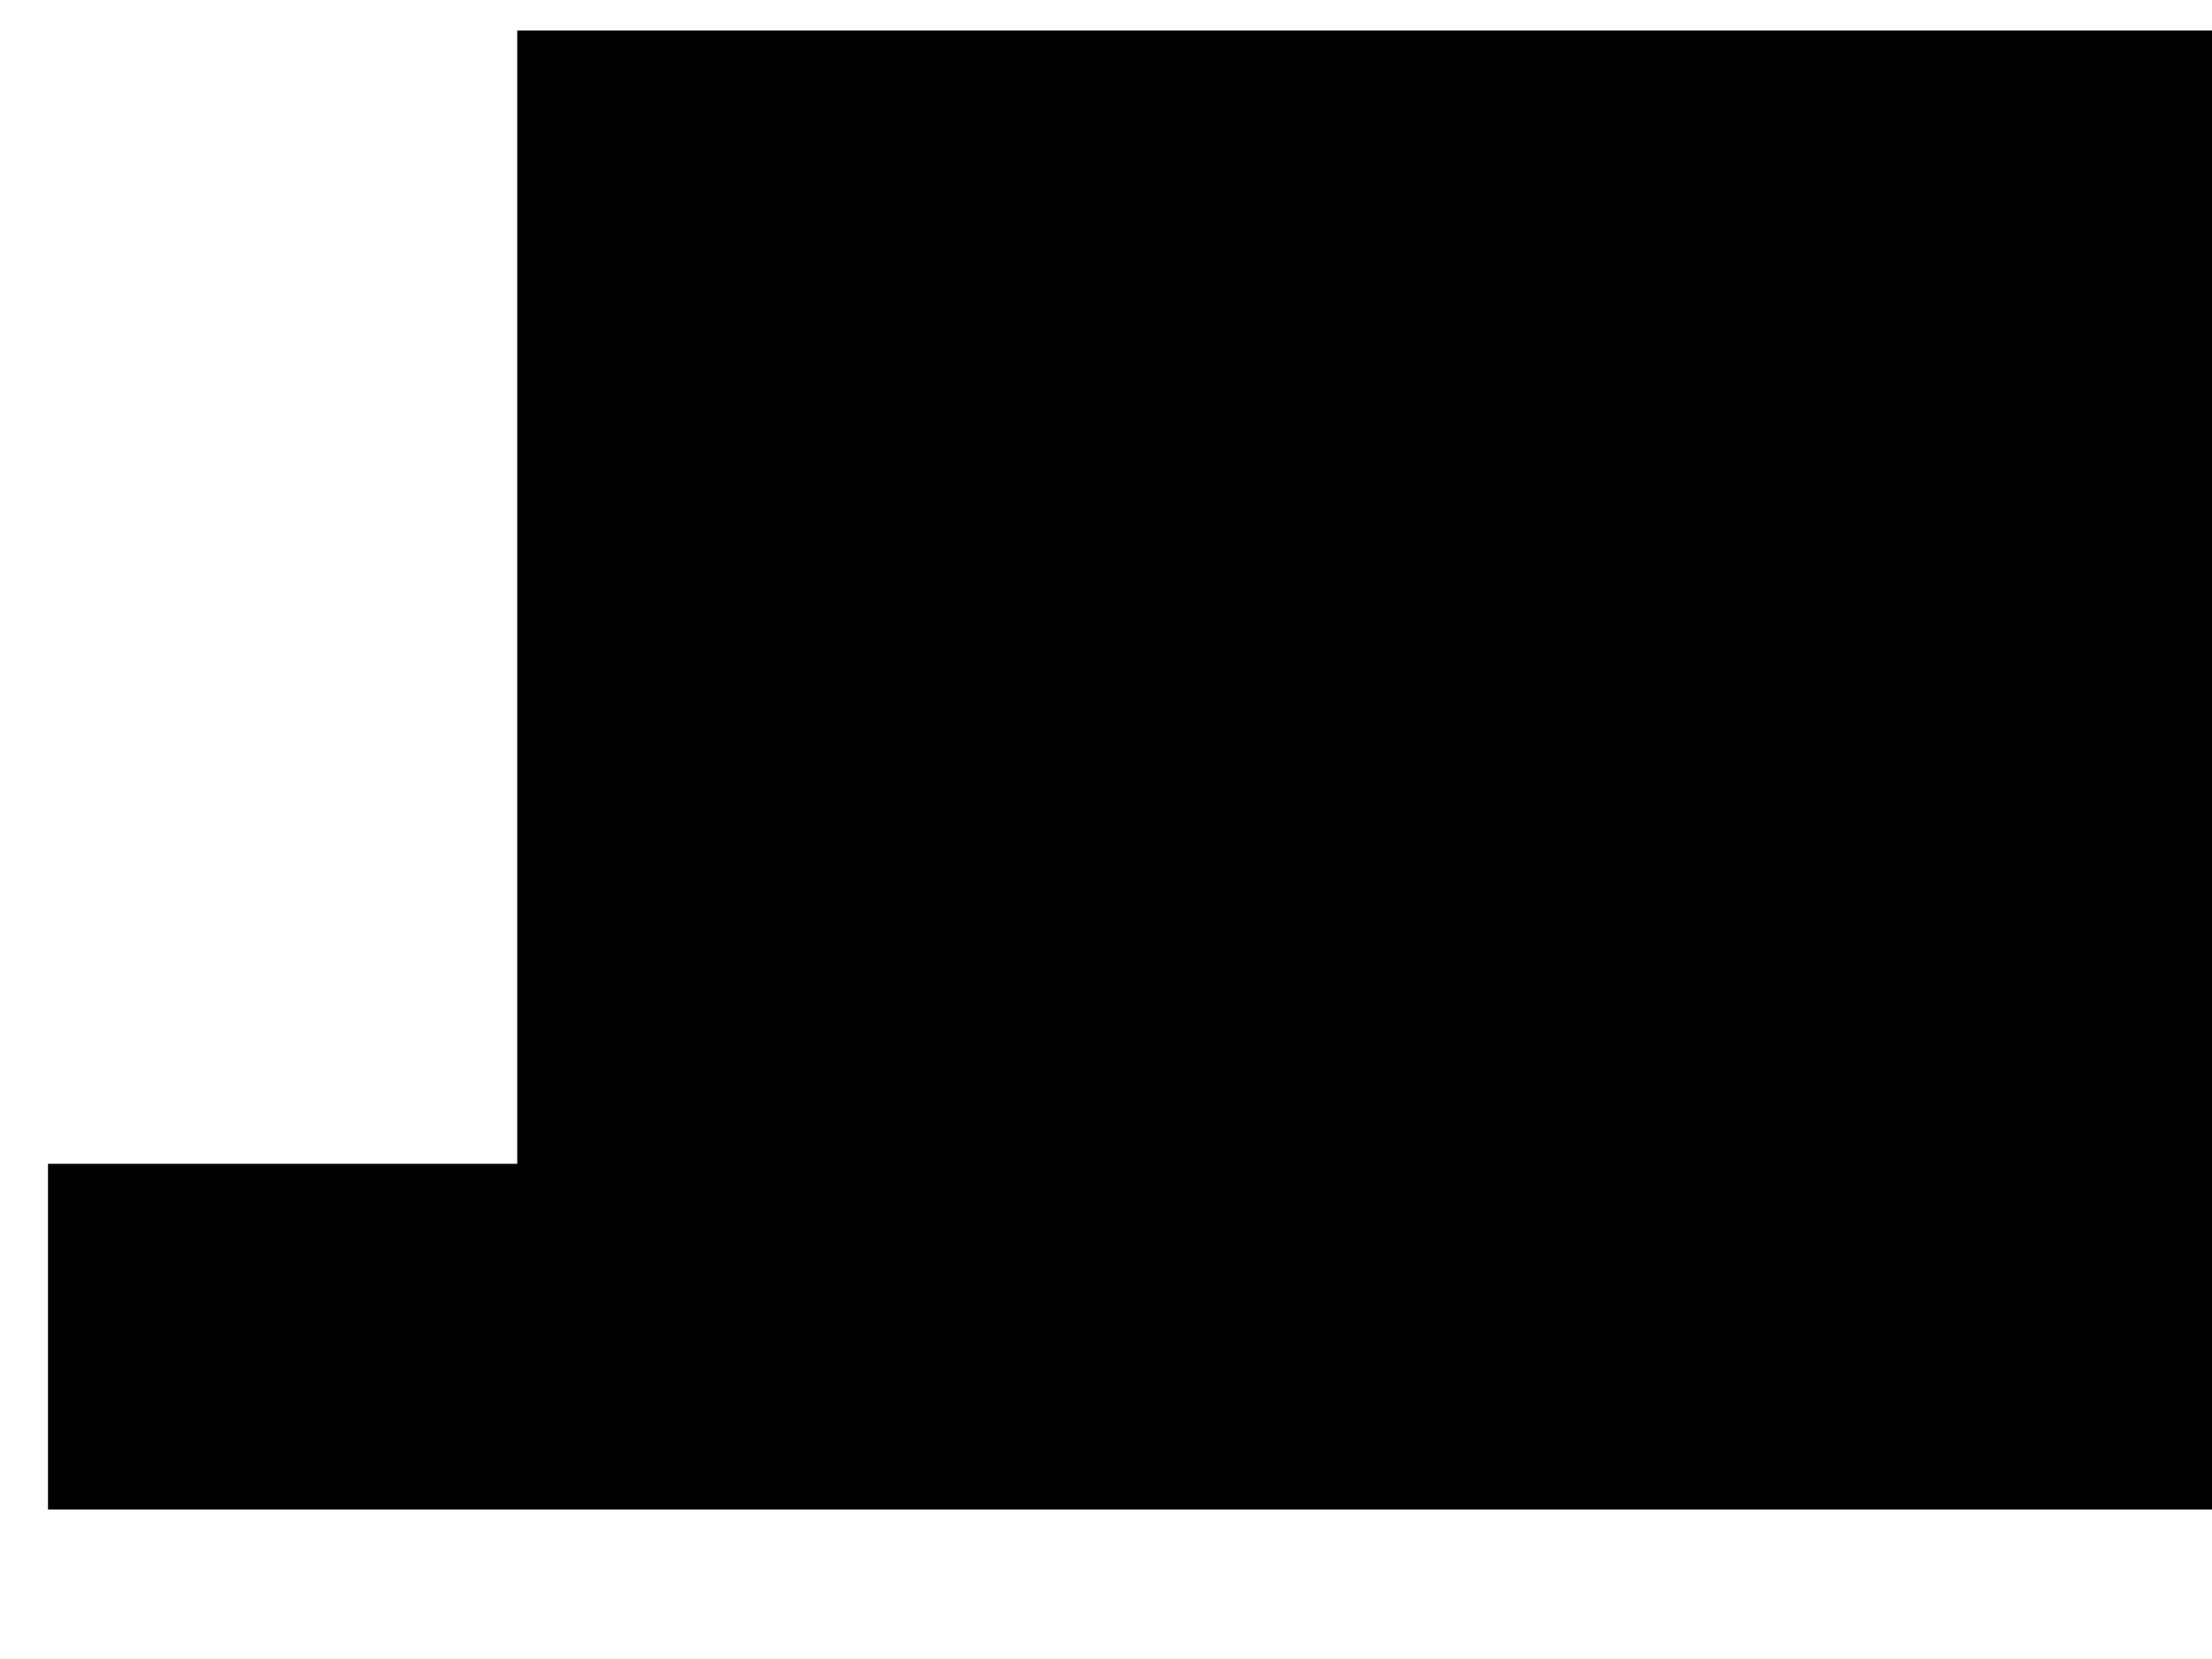
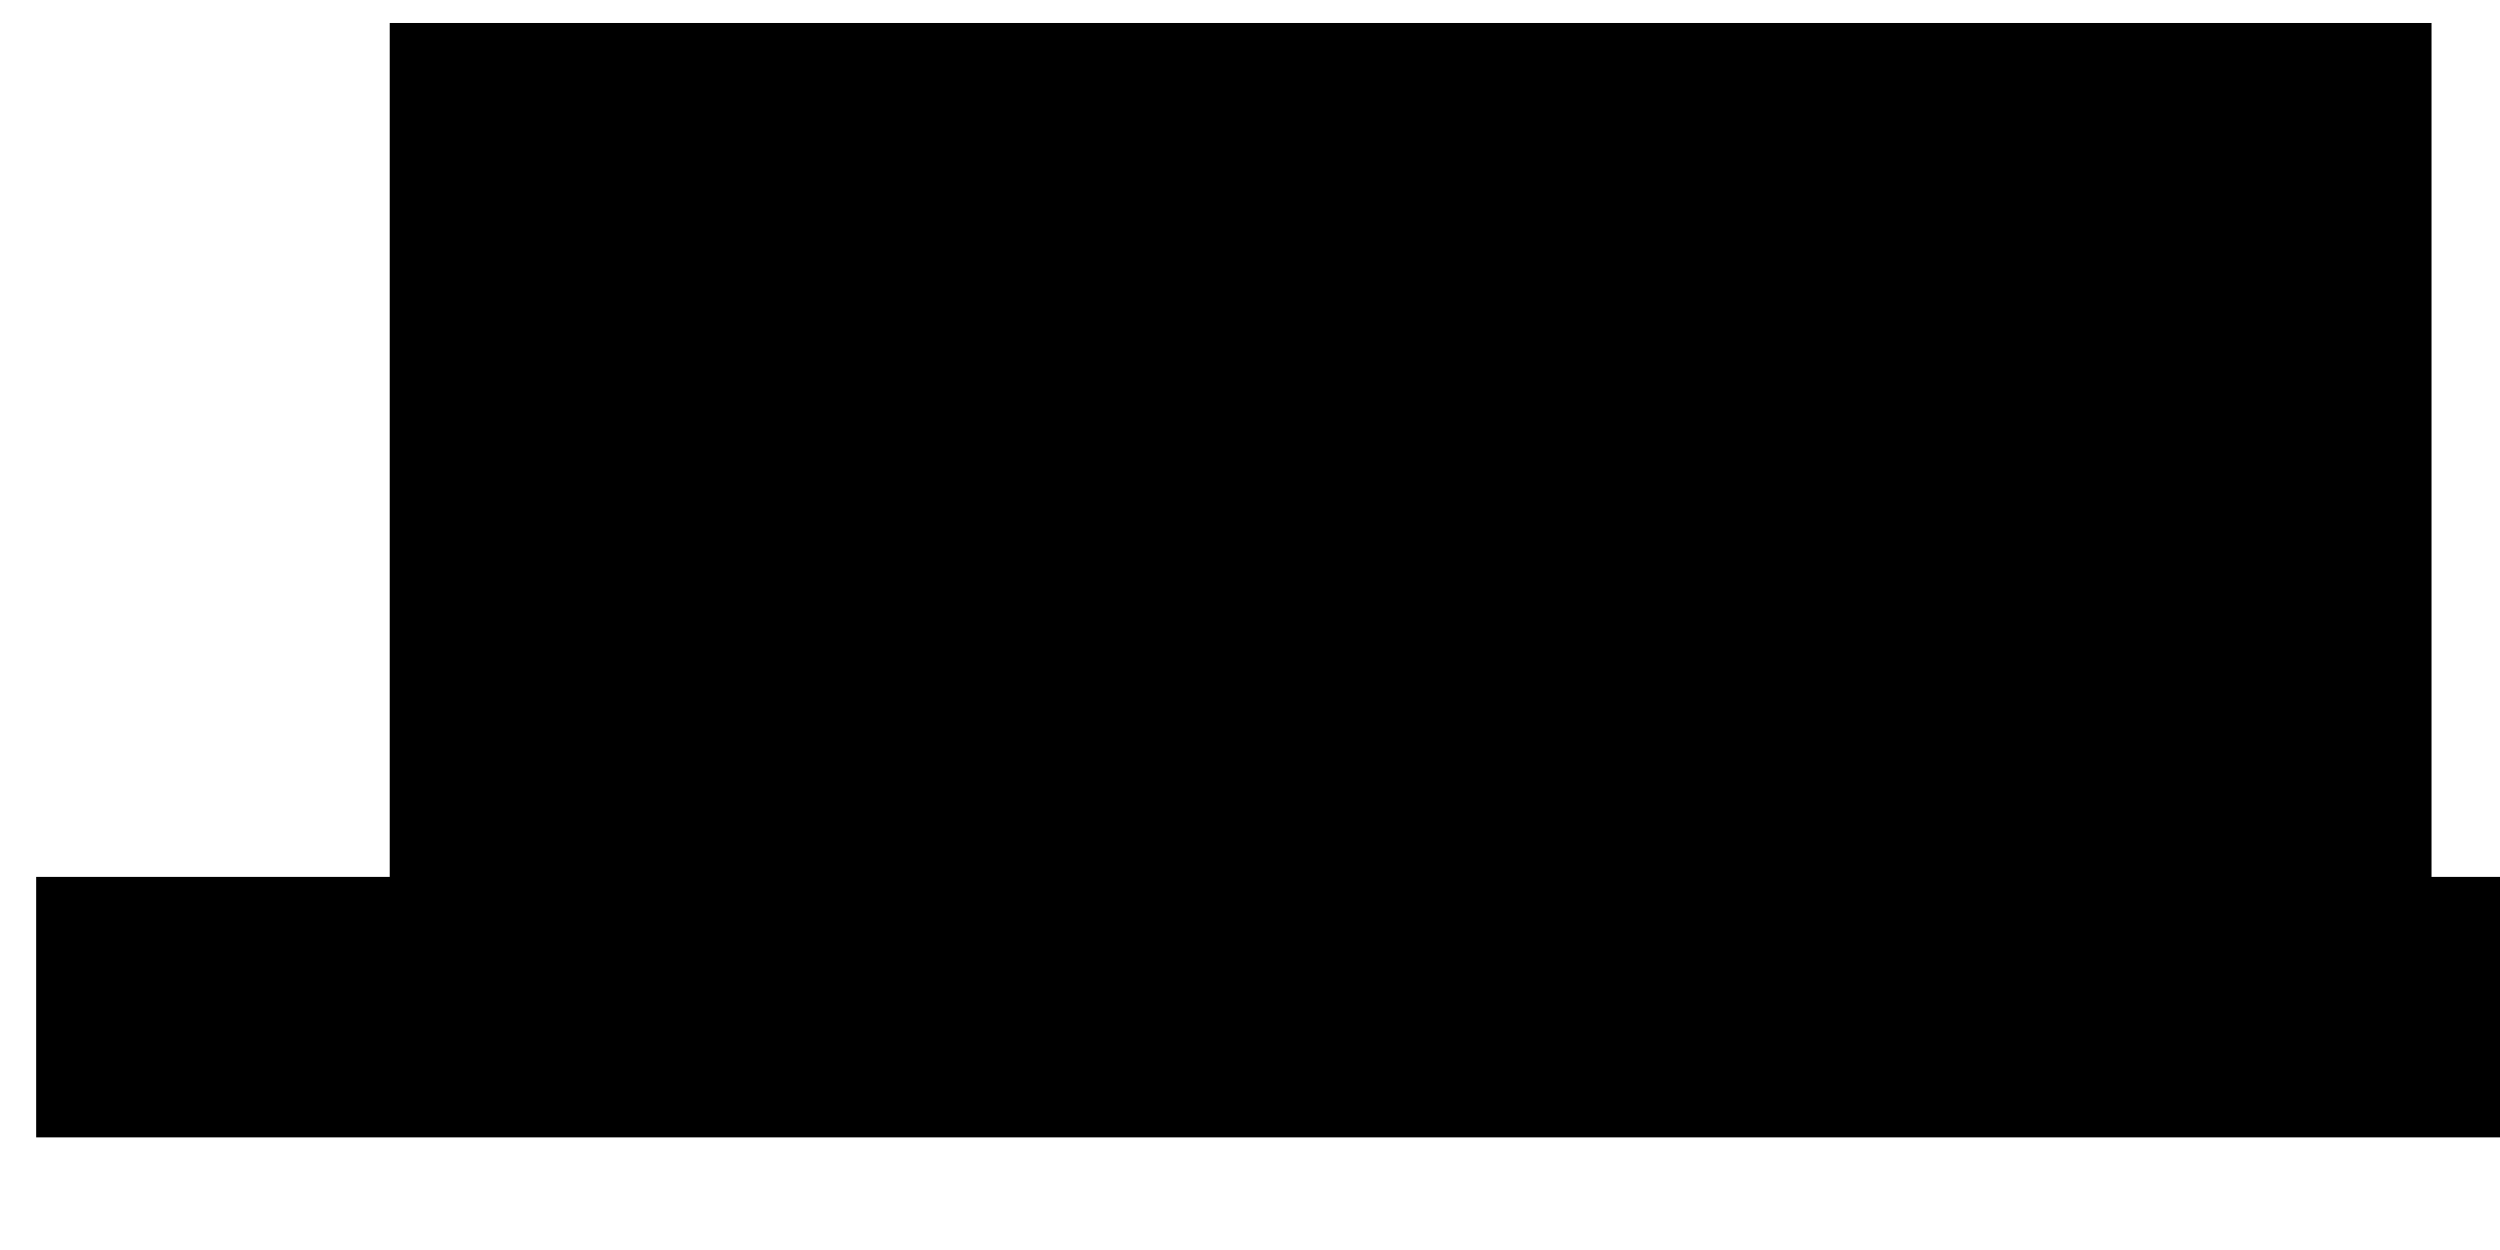
- <svg xmlns="http://www.w3.org/2000/svg" viewBox="0 0 400 300" width="400" height="300" role="img">
+ <svg xmlns="http://www.w3.org/2000/svg" viewBox="0 0 600 300" width="600" height="300" role="img">
  <g data-start="0" data-end="9999" data-layer="0" class="selected">
    <rect x="97.534" y="9.517" width="482.031" height="258.231" fill="#000000" stroke="#000000" stroke-width="8" opacity="1" data-start="0" data-end="9999" data-layer="0" class="selected" />
    <rect x="12.68" y="214.455" width="651.315" height="54.515" fill="#000000" stroke="#000000" stroke-width="8" opacity="1" data-start="0" data-end="9999" data-layer="0" class="selected" />
  </g>
</svg>
